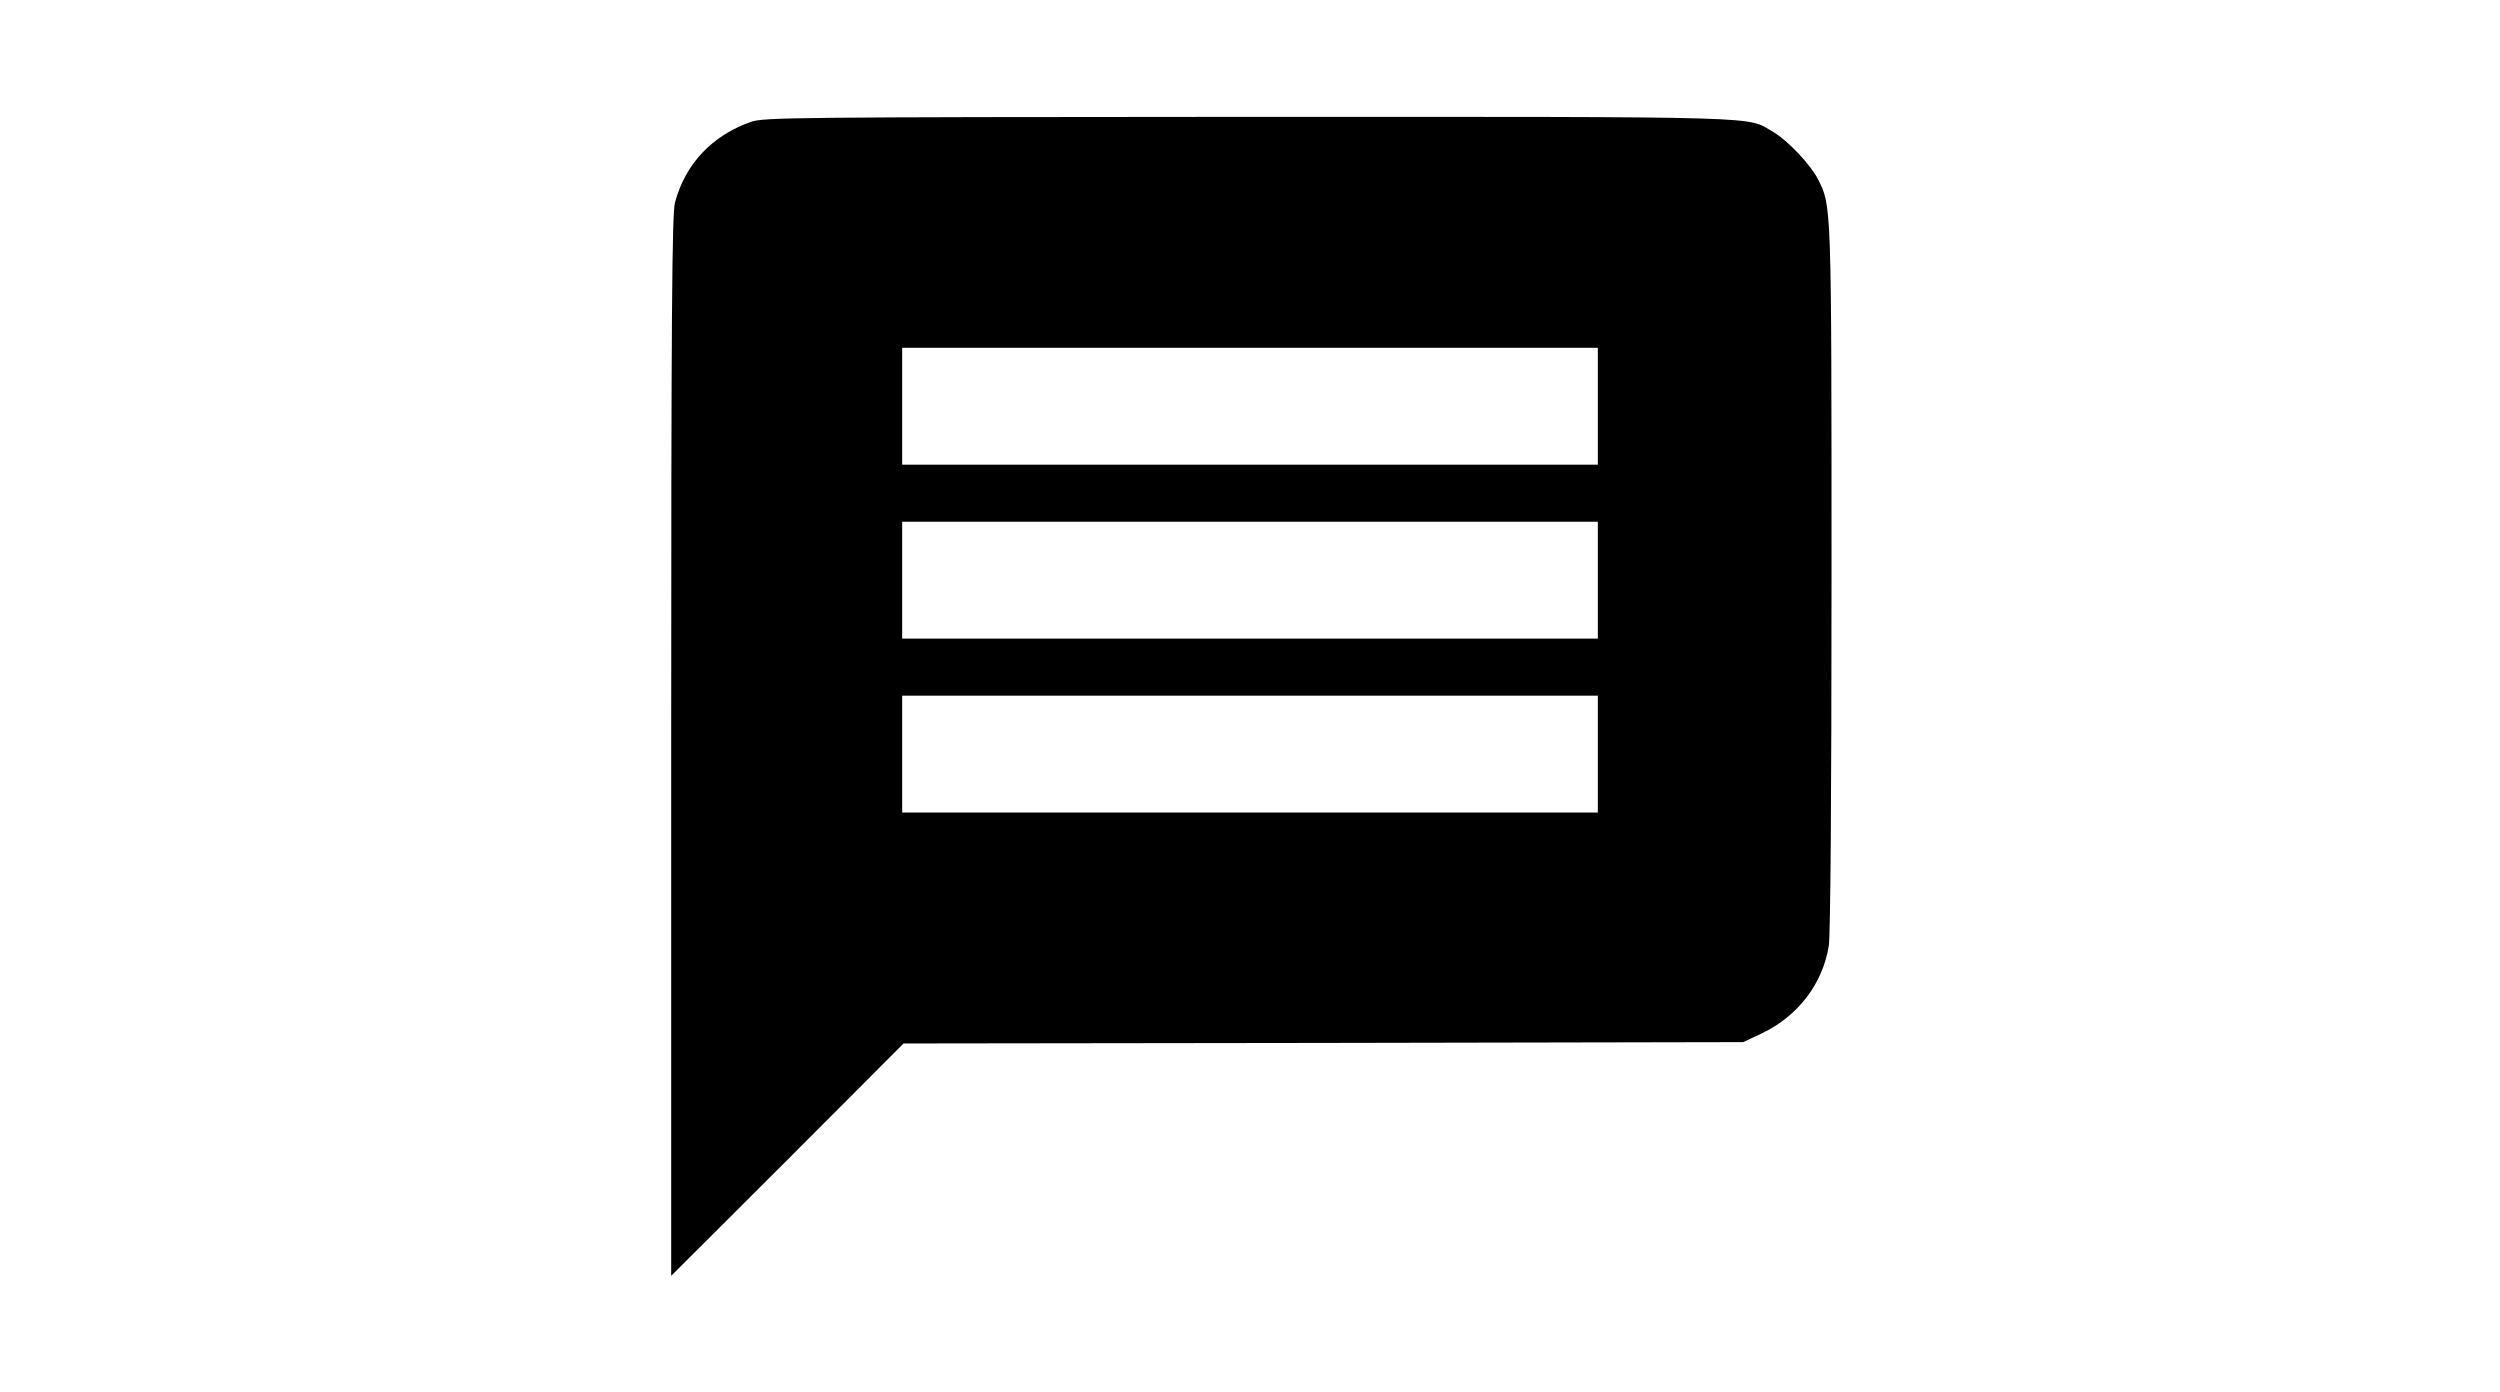
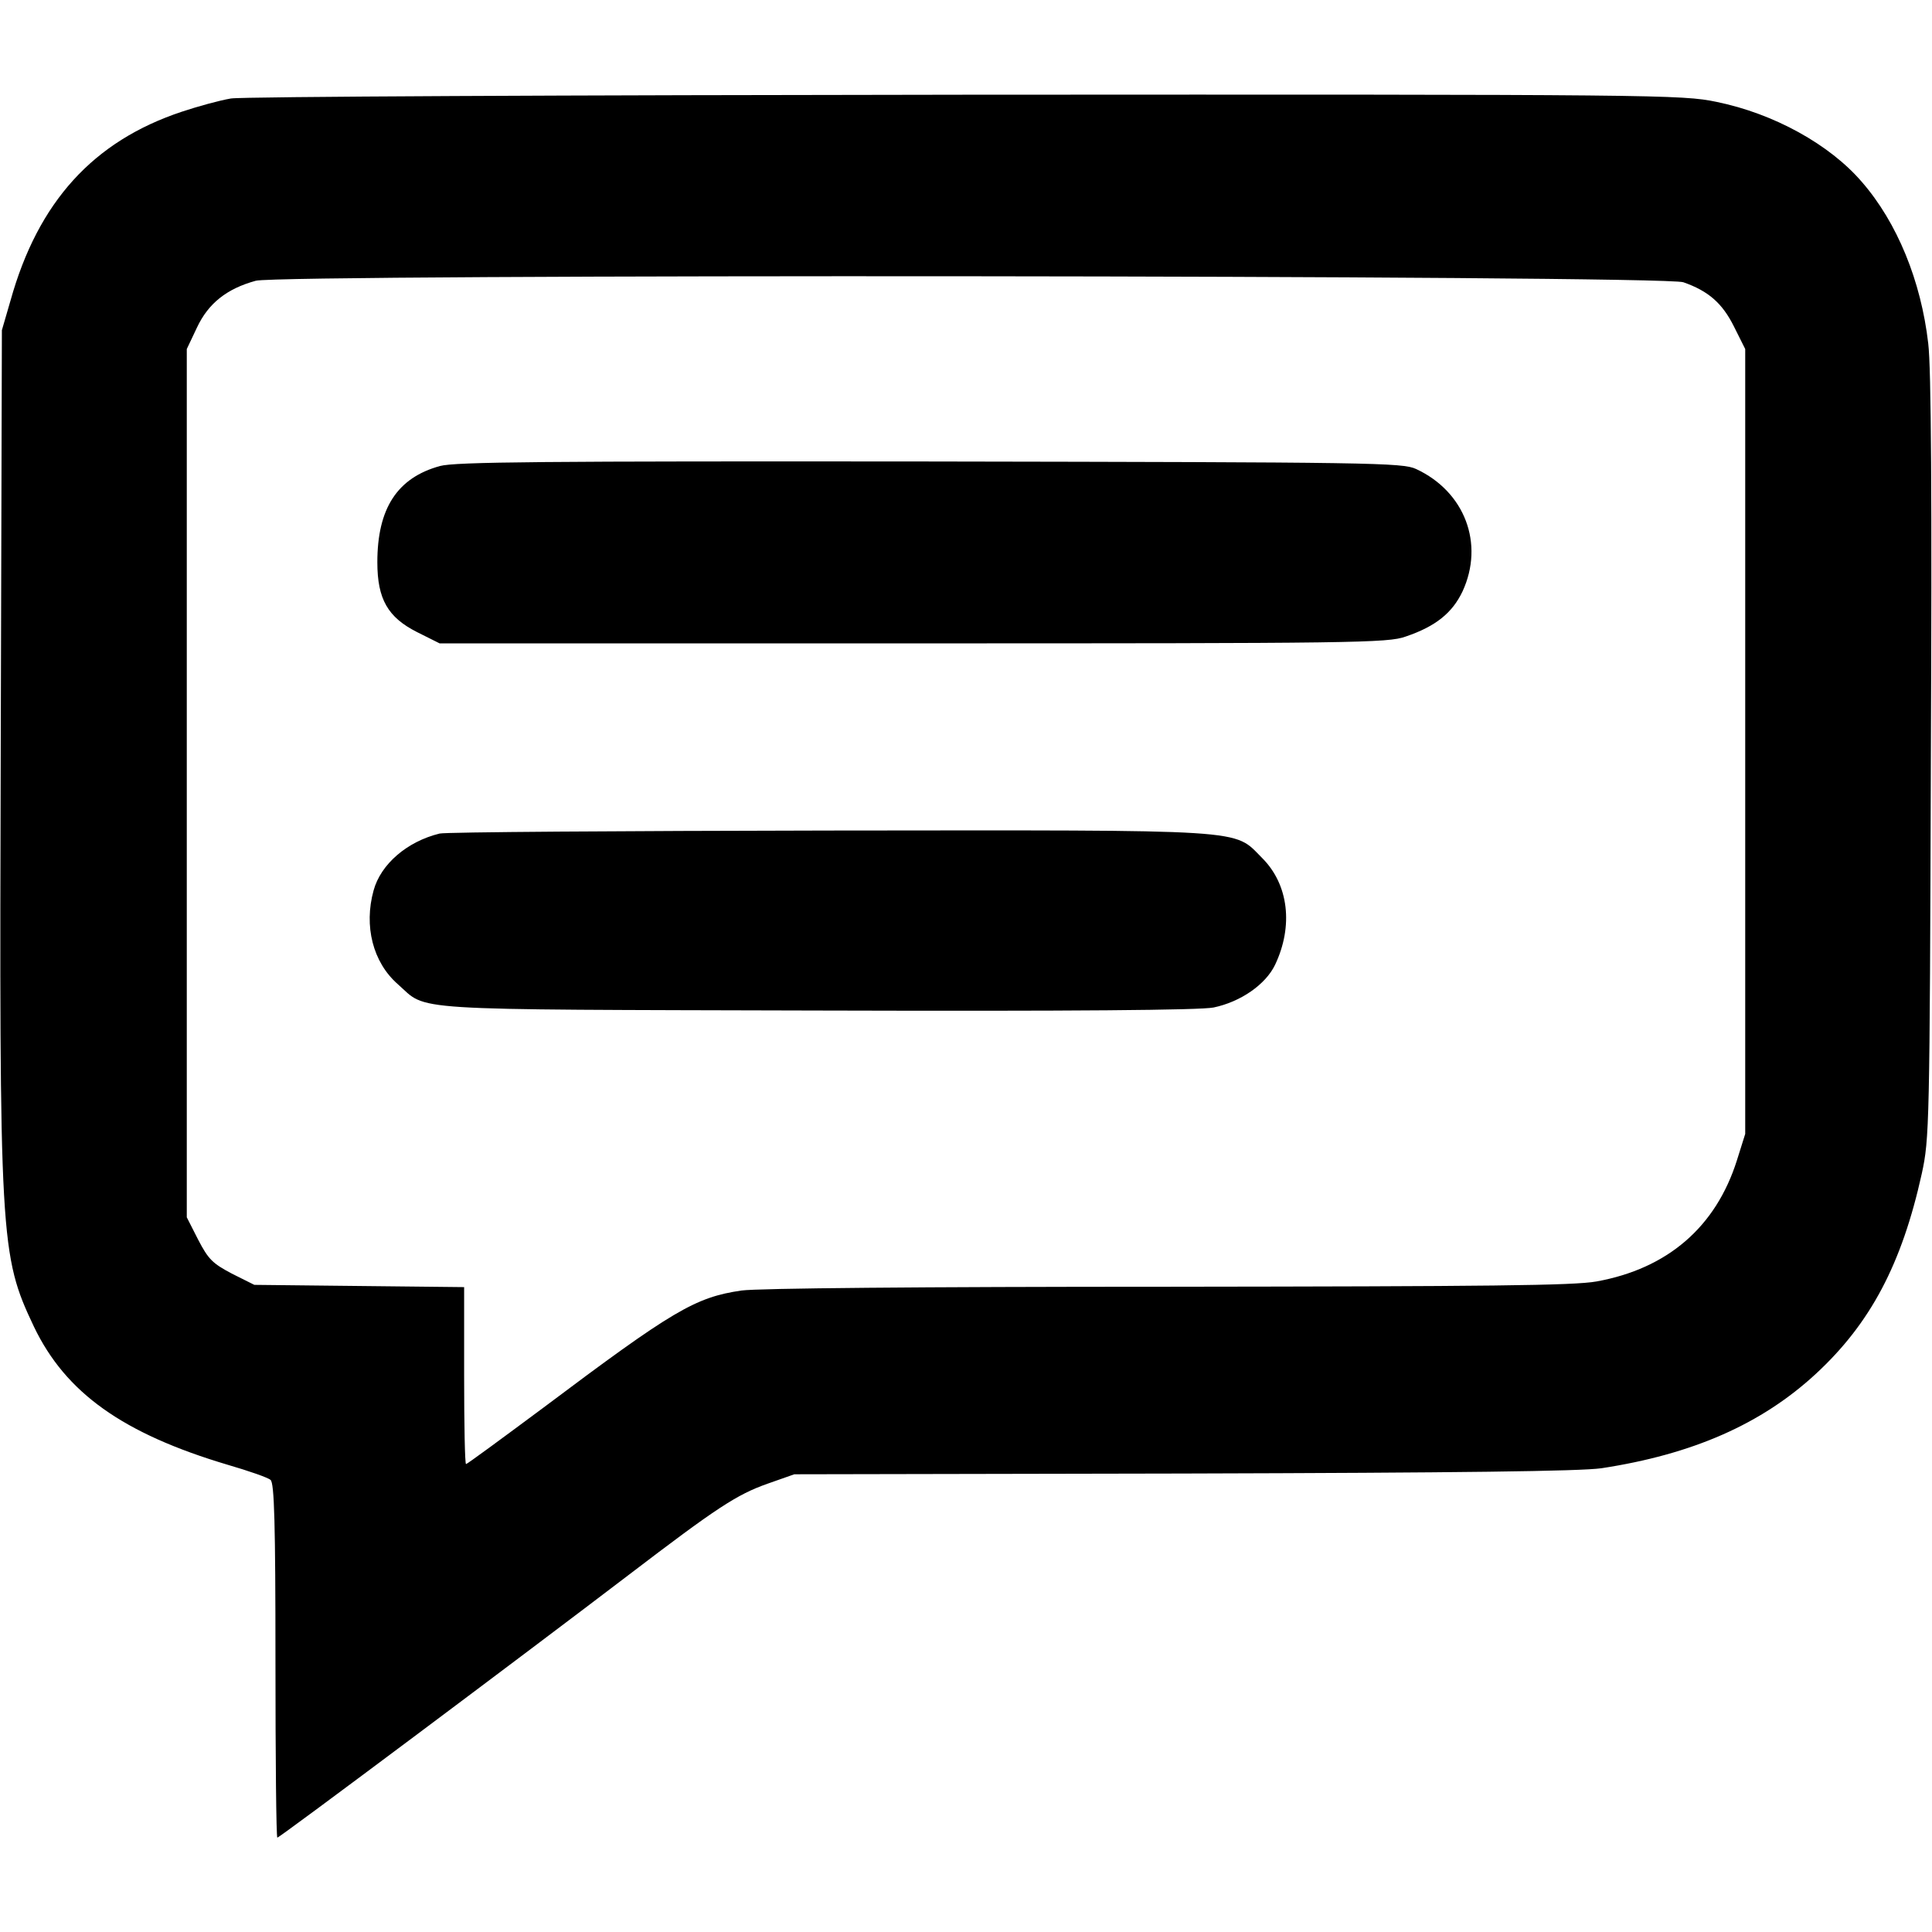
- <svg xmlns="http://www.w3.org/2000/svg" version="1.0" width="920pt" height="512pt" viewBox="0 0 920 512" preserveAspectRatio="xMidYMid meet">
+ <svg xmlns="http://www.w3.org/2000/svg" version="1.0" width="512pt" height="512pt" viewBox="0 0 512 512" preserveAspectRatio="xMidYMid meet">
  <g transform="translate(0,512) scale(0.1,-0.1)" fill="#000000" stroke="none">
-     <path d="M2765 4672 c-144 -50 -243 -155 -281 -297 -11 -41 -14 -405 -14 -2000 l0 -1950 428 427 427 428 1545 2 1545 3 68 32 c133 63 225 183 247 323 6 42 10 527 10 1355 0 1383 0 1367 -50 1466 -28 54 -111 142 -164 173 -102 59 17 56 -1930 56 -1663 -1 -1784 -2 -1831 -18z m3115 -1047 l0 -215 -1280 0 -1280 0 0 215 0 215 1280 0 1280 0 0 -215z m0 -640 l0 -215 -1280 0 -1280 0 0 215 0 215 1280 0 1280 0 0 -215z m0 -640 l0 -215 -1280 0 -1280 0 0 215 0 215 1280 0 1280 0 0 -215z" />
+     <path d="M612 4859 c-30 -5 -88 -21 -130 -35 -235 -78 -381 -239 -454 -500 l-23 -79 -3 -1090 c-4 -1326 -2 -1361 88 -1551 84 -175 235 -283 514 -366 55 -16 107 -34 113 -40 10 -8 13 -116 13 -479 0 -258 2 -469 5 -469 6 0 658 488 932 697 232 177 285 212 367 241 l71 25 1030 2 c736 2 1052 6 1109 14 242 37 424 117 568 250 145 134 228 291 281 531 20 92 21 127 24 1100 3 689 1 1035 -7 1100 -19 165 -82 320 -176 428 -85 99 -233 181 -385 212 -91 19 -152 20 -1989 19 -1050 -1 -1919 -5 -1948 -10z m3849 -487 c66 -23 103 -55 134 -117 l30 -60 0 -1040 0 -1040 -22 -70 c-56 -177 -184 -287 -372 -321 -61 -11 -287 -13 -1136 -14 -656 0 -1087 -4 -1130 -10 -123 -18 -182 -53 -527 -312 -109 -81 -200 -148 -203 -148 -3 0 -5 105 -5 234 l0 235 -278 3 -278 3 -60 30 c-51 27 -62 38 -89 90 l-30 59 0 1150 0 1151 27 57 c30 64 79 103 156 124 68 18 3729 15 3783 -4z" />
+     <path d="M1166 3885 c-113 -31 -166 -112 -166 -255 0 -98 28 -146 105 -185 l60 -30 1255 0 c1171 0 1258 1 1305 18 80 27 124 63 151 120 58 126 6 264 -123 324 -36 17 -114 18 -1288 20 -1029 1 -1259 -1 -1299 -12z" />
+     <path d="M1165 2911 c-86 -21 -156 -81 -175 -151 -26 -94 -2 -190 64 -248 82 -72 0 -67 1111 -70 684 -2 1016 1 1051 8 72 15 138 61 163 113 49 103 36 213 -34 283 -78 78 -20 74 -1149 73 -551 -1 -1014 -4 -1031 -8z" />
  </g>
</svg>
